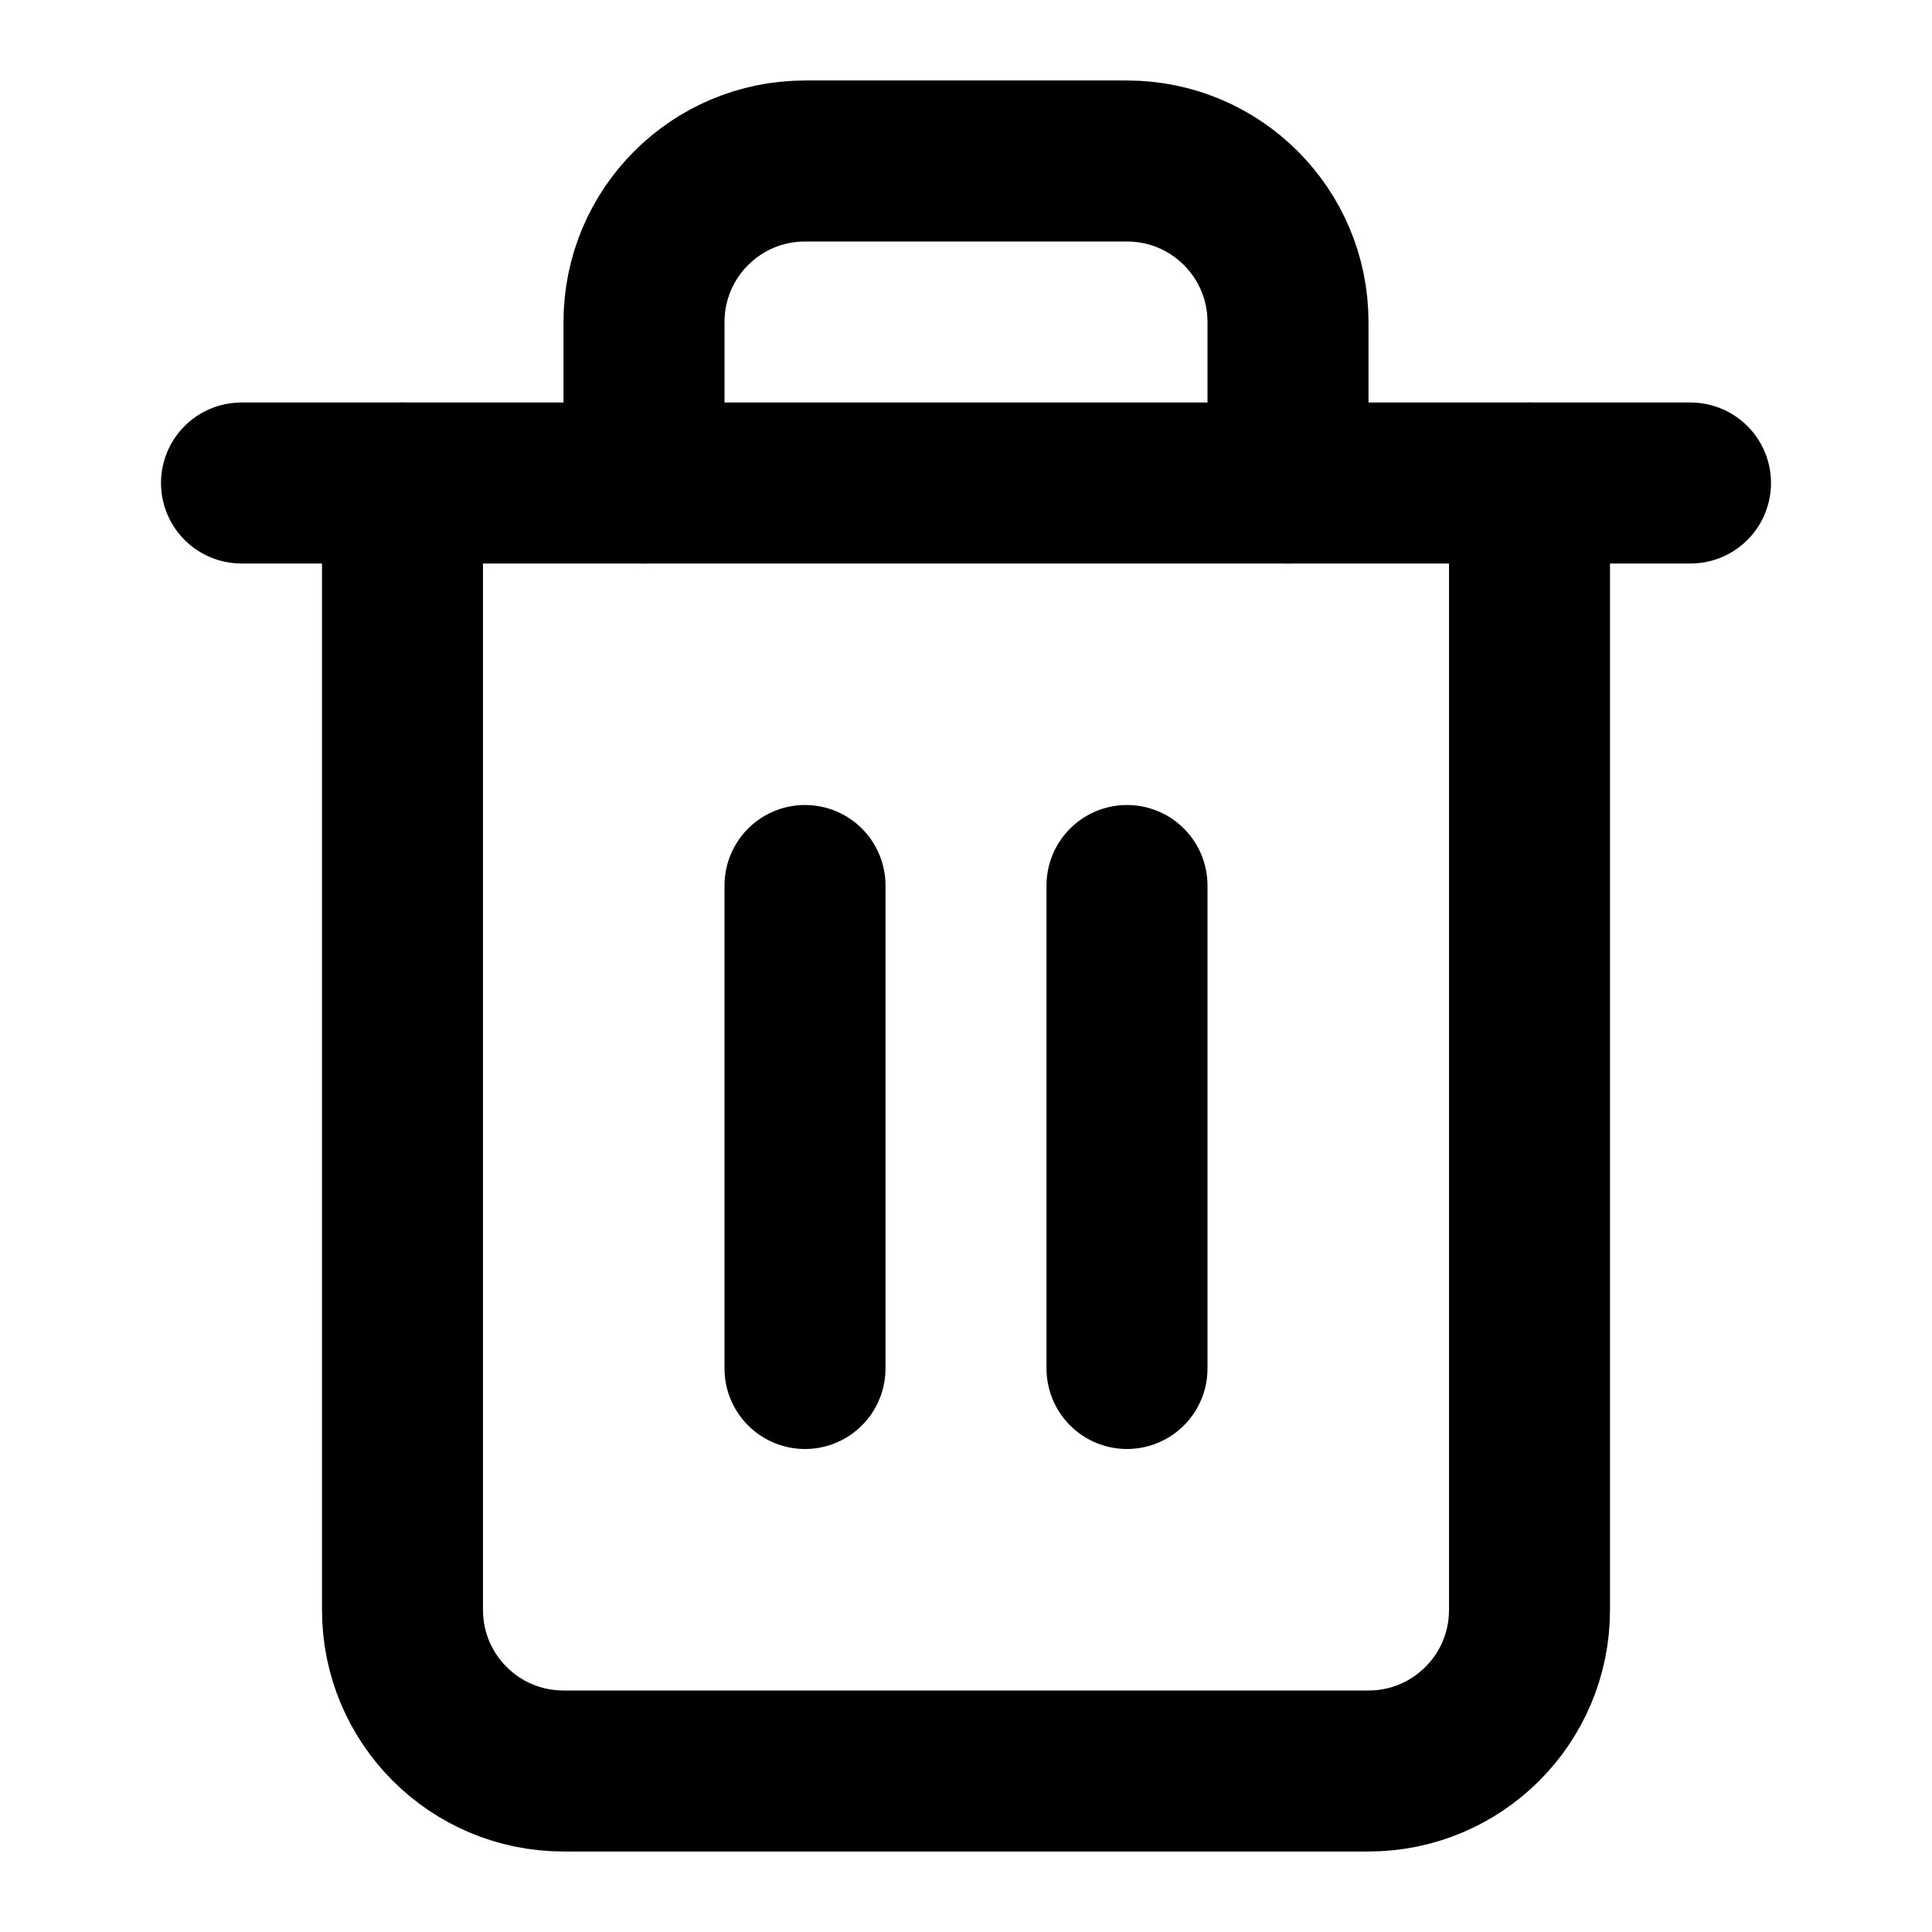
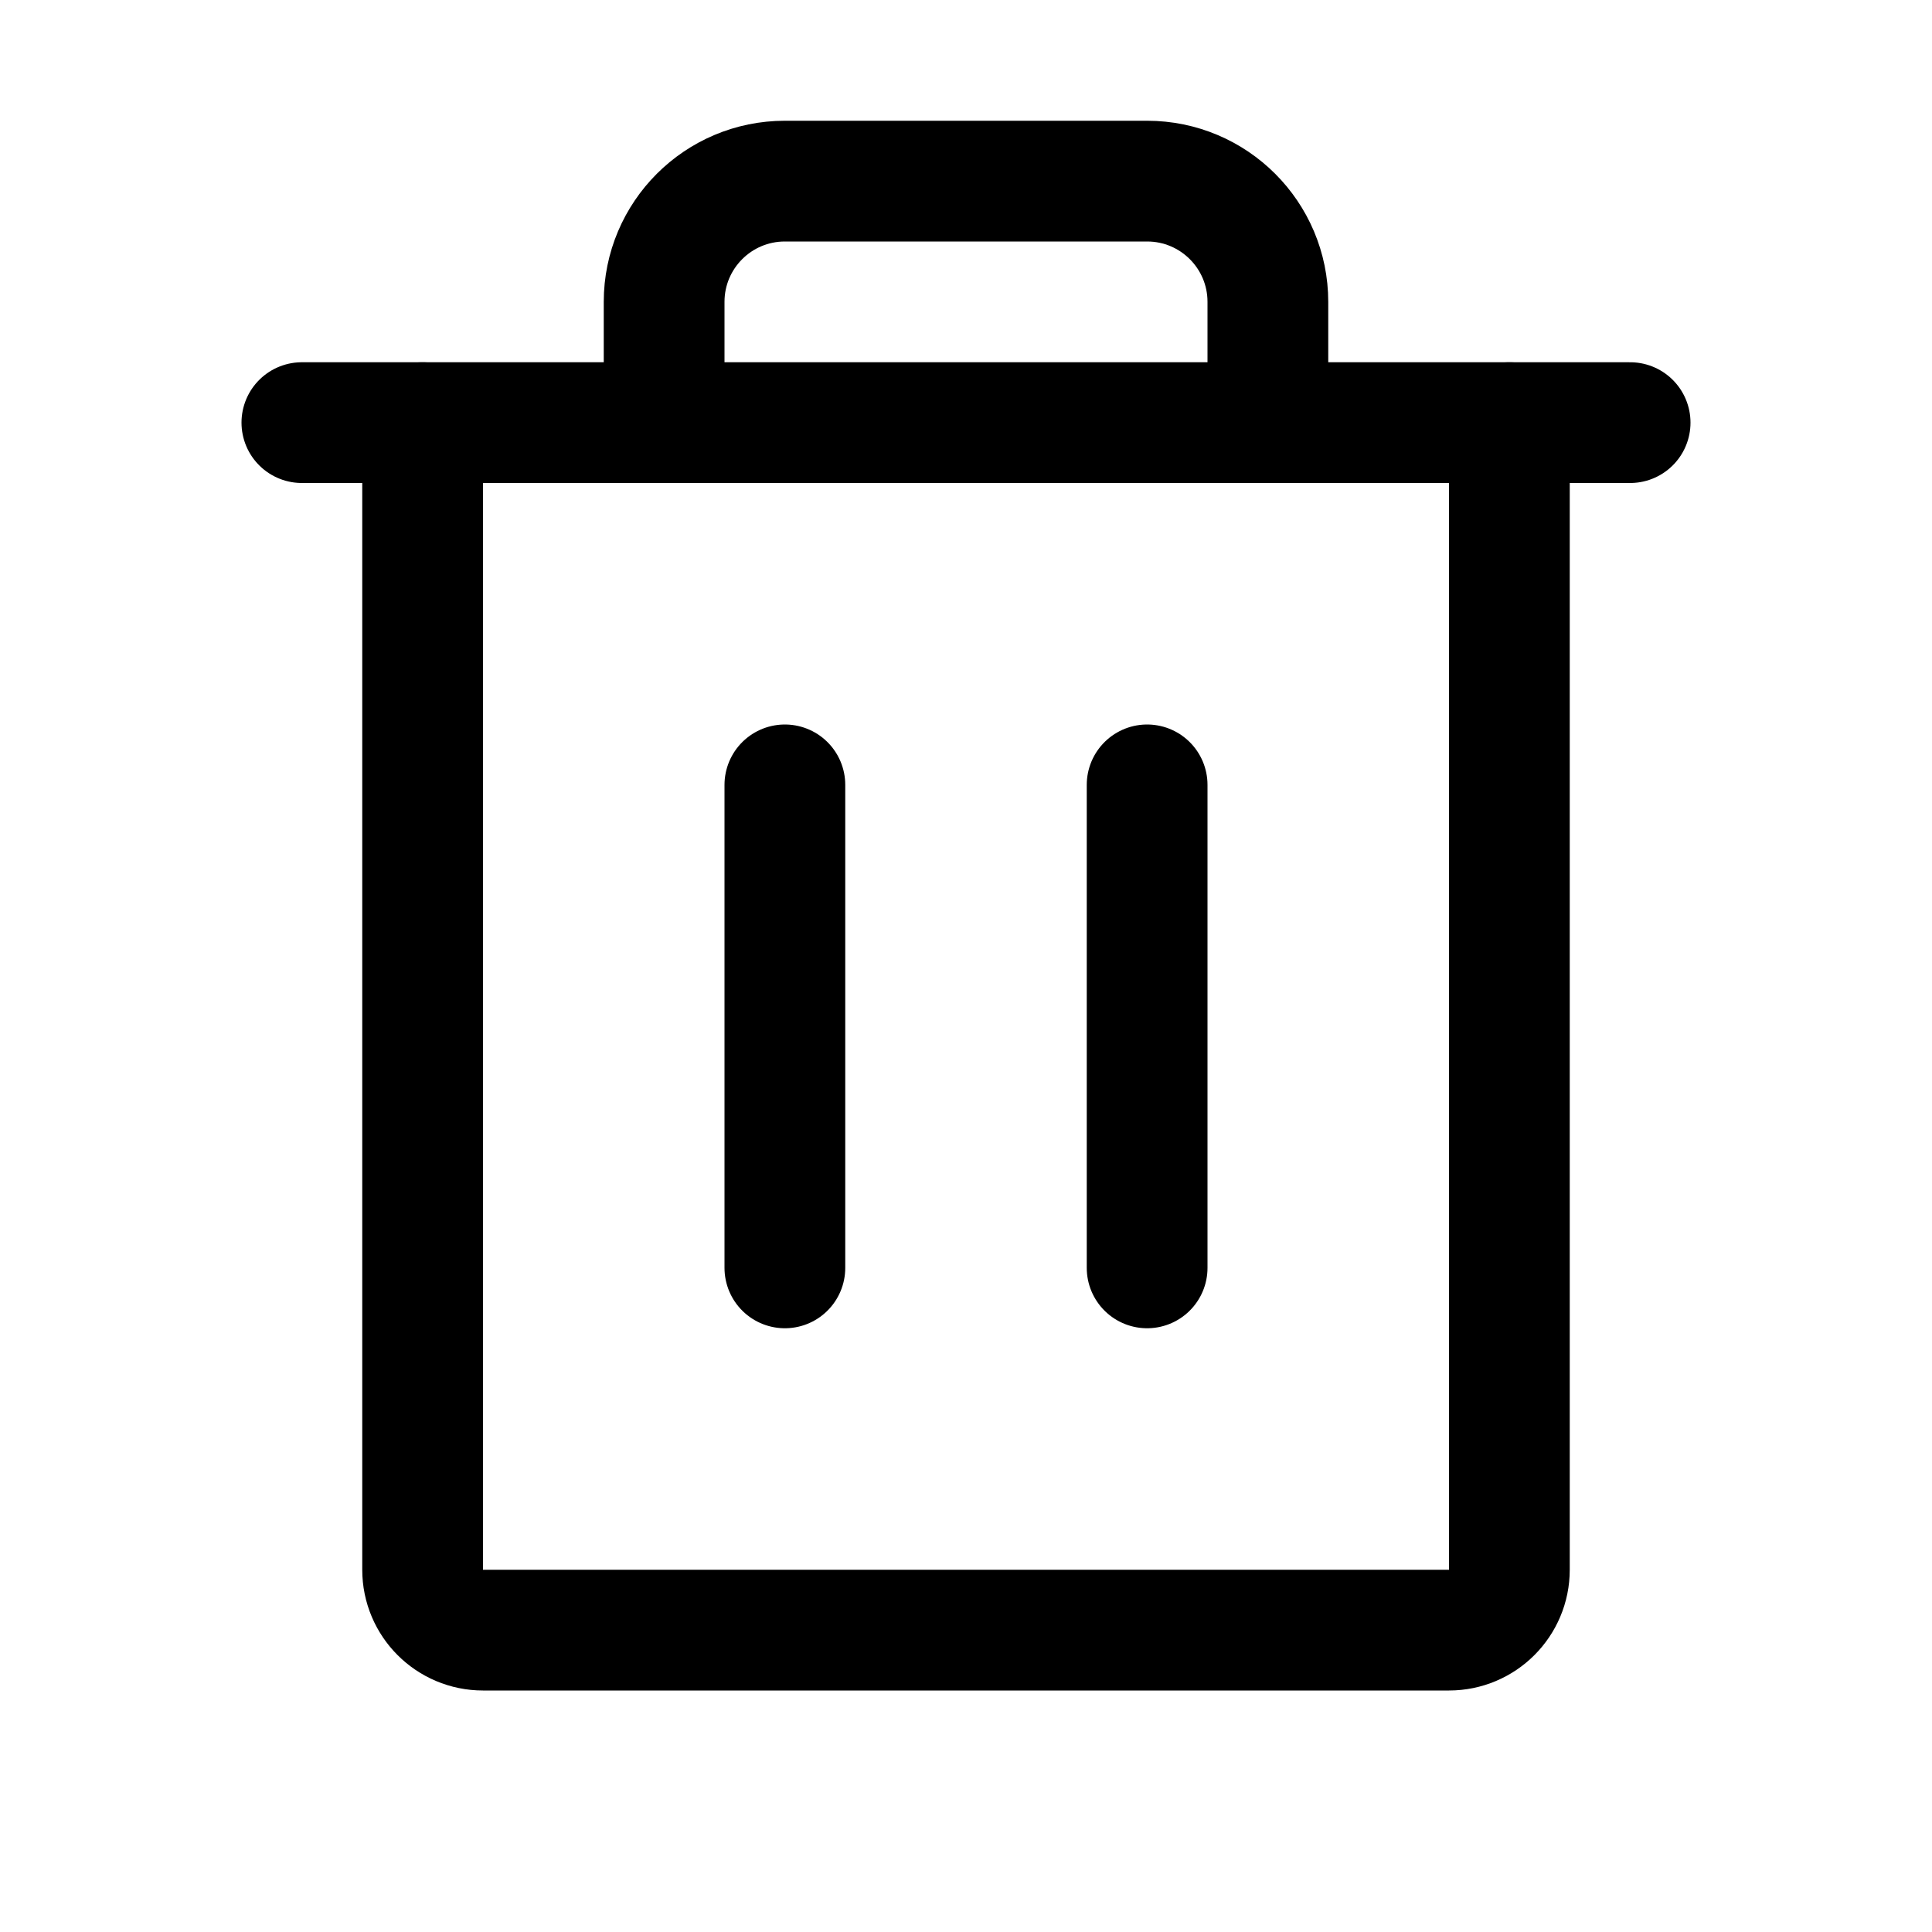
- <svg xmlns="http://www.w3.org/2000/svg" width="24" height="24" viewBox="0 0 24 24" fill="none" stroke="currentColor" stroke-width="2" stroke-linecap="round" stroke-linejoin="round" class="feather feather-trash-2">
-   <polyline points="3 6 5 6 21 6" />
-   <path d="M19 6v14a2 2 0 0 1-2 2H7a2 2 0 0 1-2-2V6m3 0V4a2 2 0 0 1 2-2h4a2 2 0 0 1 2 2v2" />
-   <line x1="10" y1="11" x2="10" y2="17" />
-   <line x1="14" y1="11" x2="14" y2="17" />
+ <svg xmlns="http://www.w3.org/2000/svg" viewBox="0 0 256 256">
+   <rect width="256" height="256" fill="none" />
+   <line x1="216" y1="56" x2="40" y2="56" fill="none" stroke="currentColor" stroke-linecap="round" stroke-linejoin="round" stroke-width="16" />
+   <line x1="104" y1="104" x2="104" y2="168" fill="none" stroke="currentColor" stroke-linecap="round" stroke-linejoin="round" stroke-width="16" />
+   <line x1="152" y1="104" x2="152" y2="168" fill="none" stroke="currentColor" stroke-linecap="round" stroke-linejoin="round" stroke-width="16" />
+   <path d="M200,56V208a8,8,0,0,1-8,8H64a8,8,0,0,1-8-8V56" fill="none" stroke="currentColor" stroke-linecap="round" stroke-linejoin="round" stroke-width="16" />
+   <path d="M168,56V40a16,16,0,0,0-16-16H104A16,16,0,0,0,88,40V56" fill="none" stroke="currentColor" stroke-linecap="round" stroke-linejoin="round" stroke-width="16" />
</svg>
